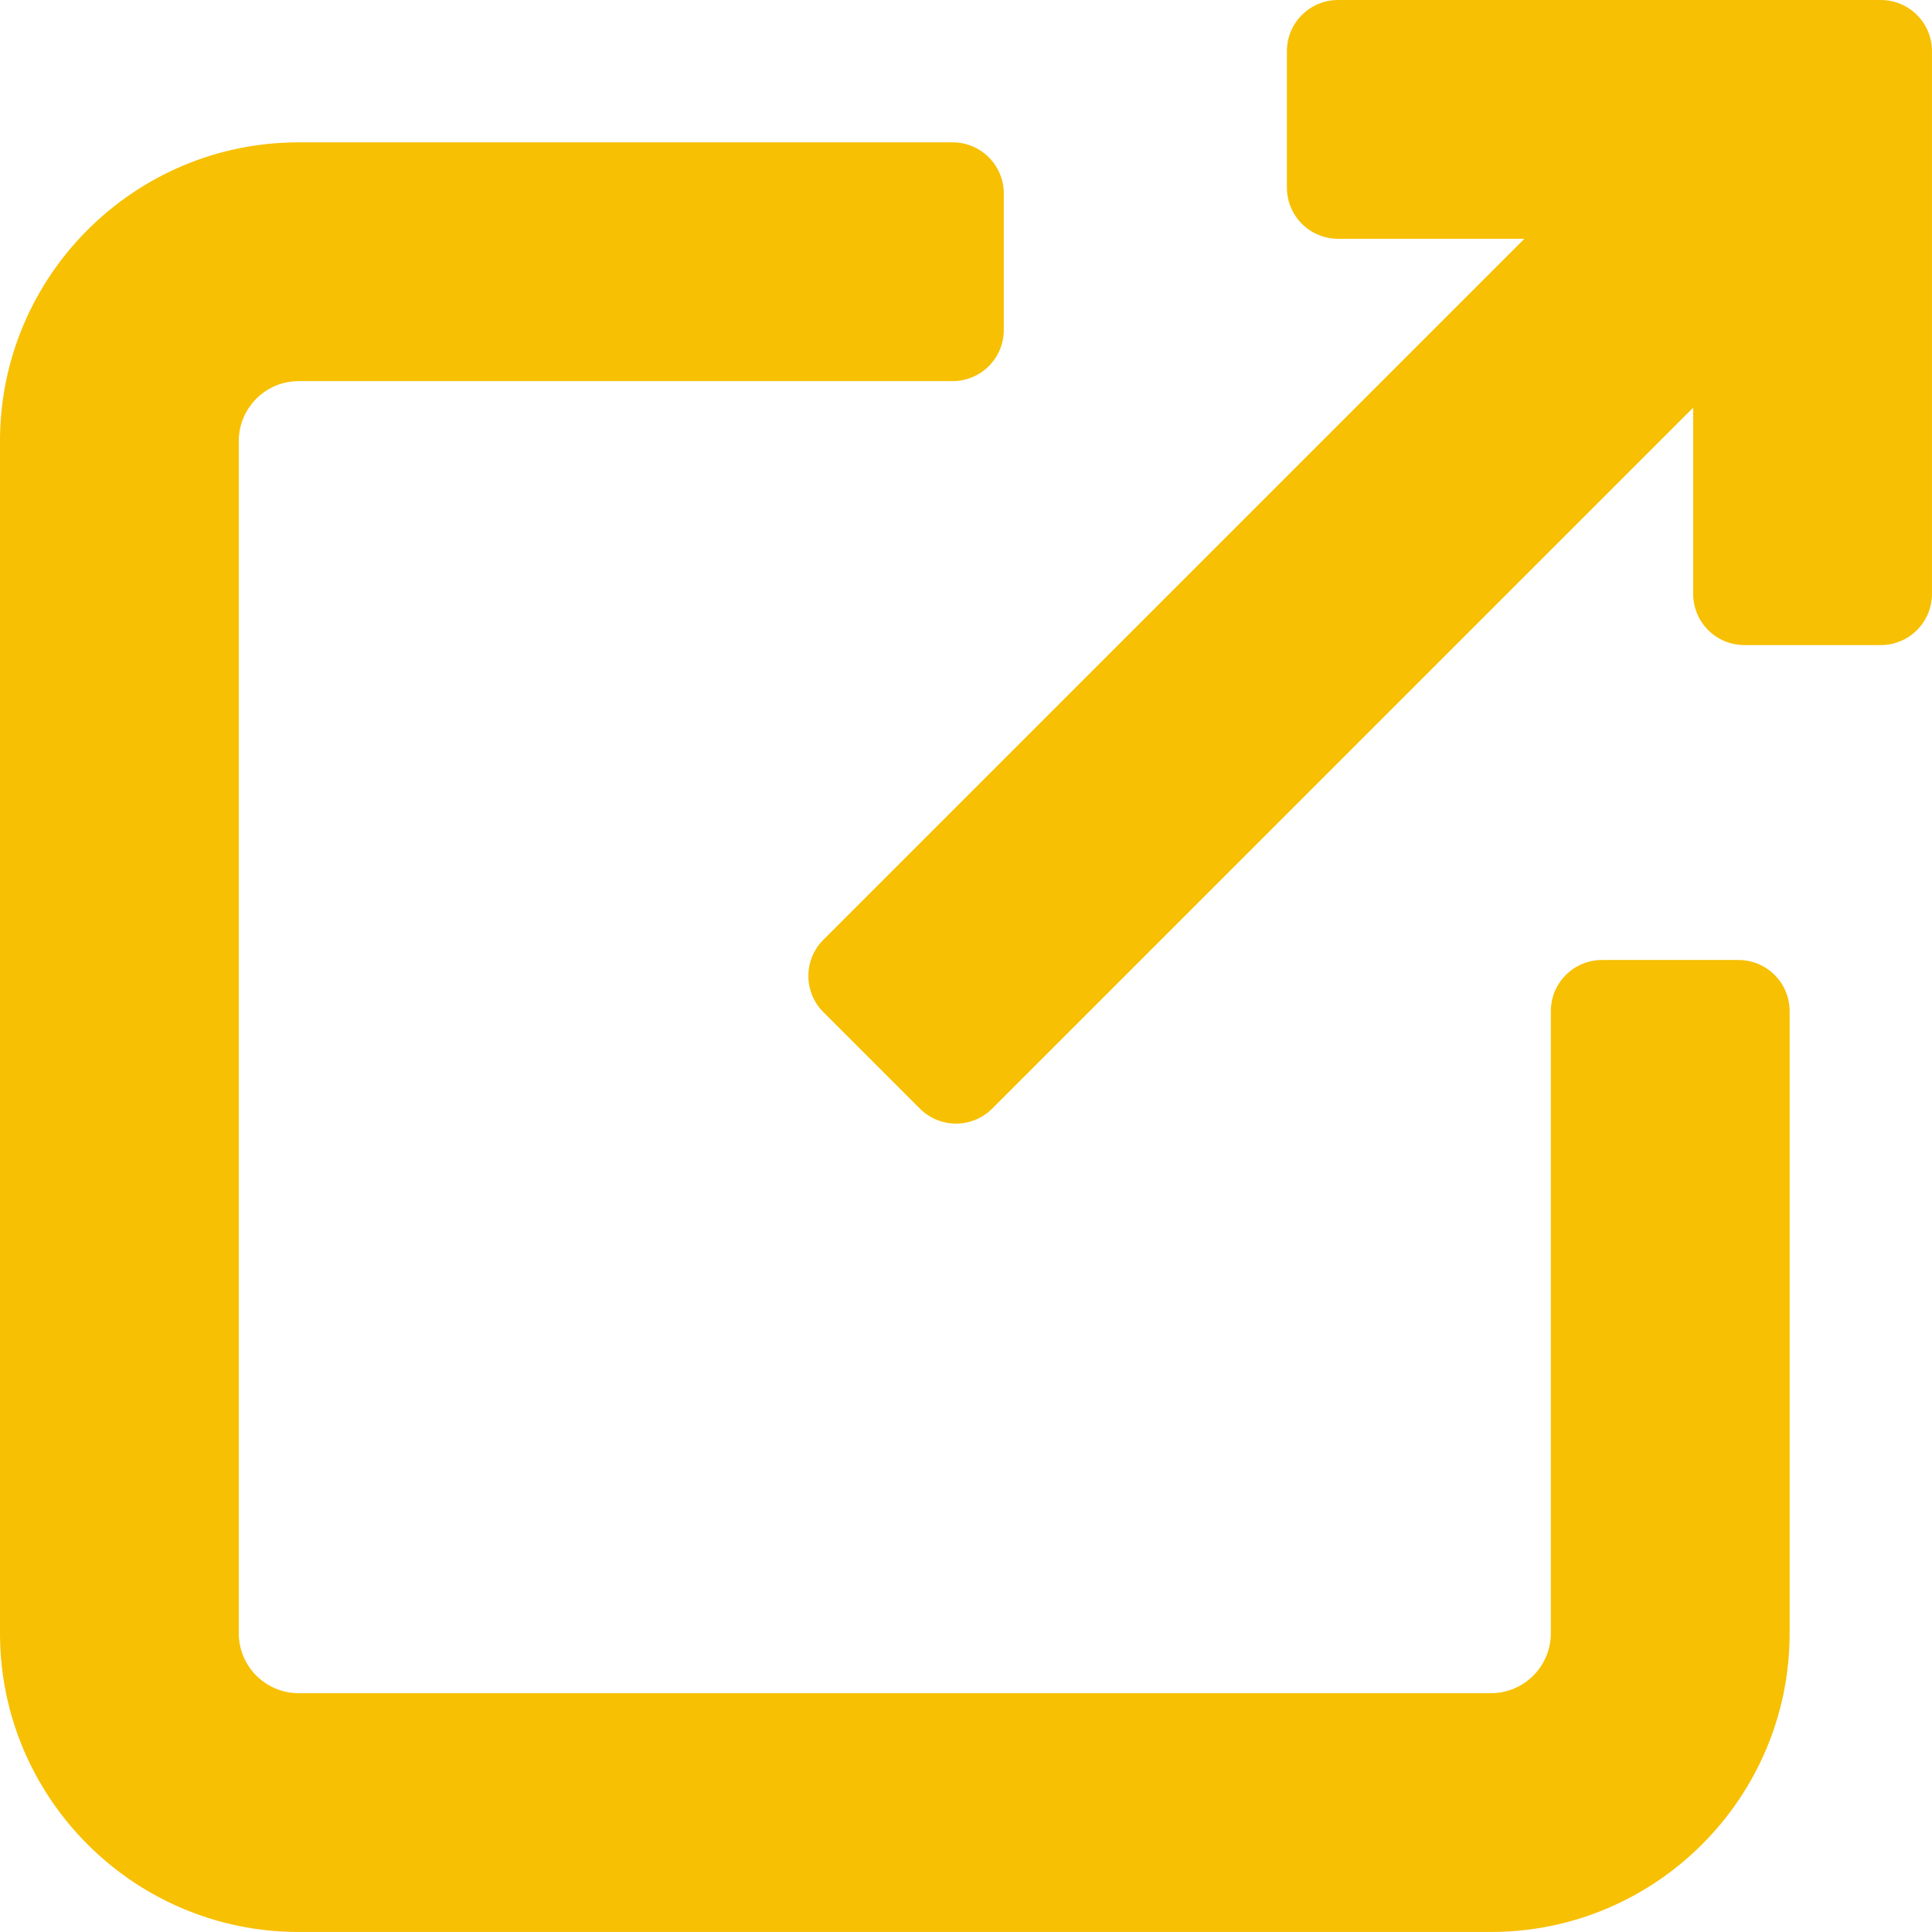
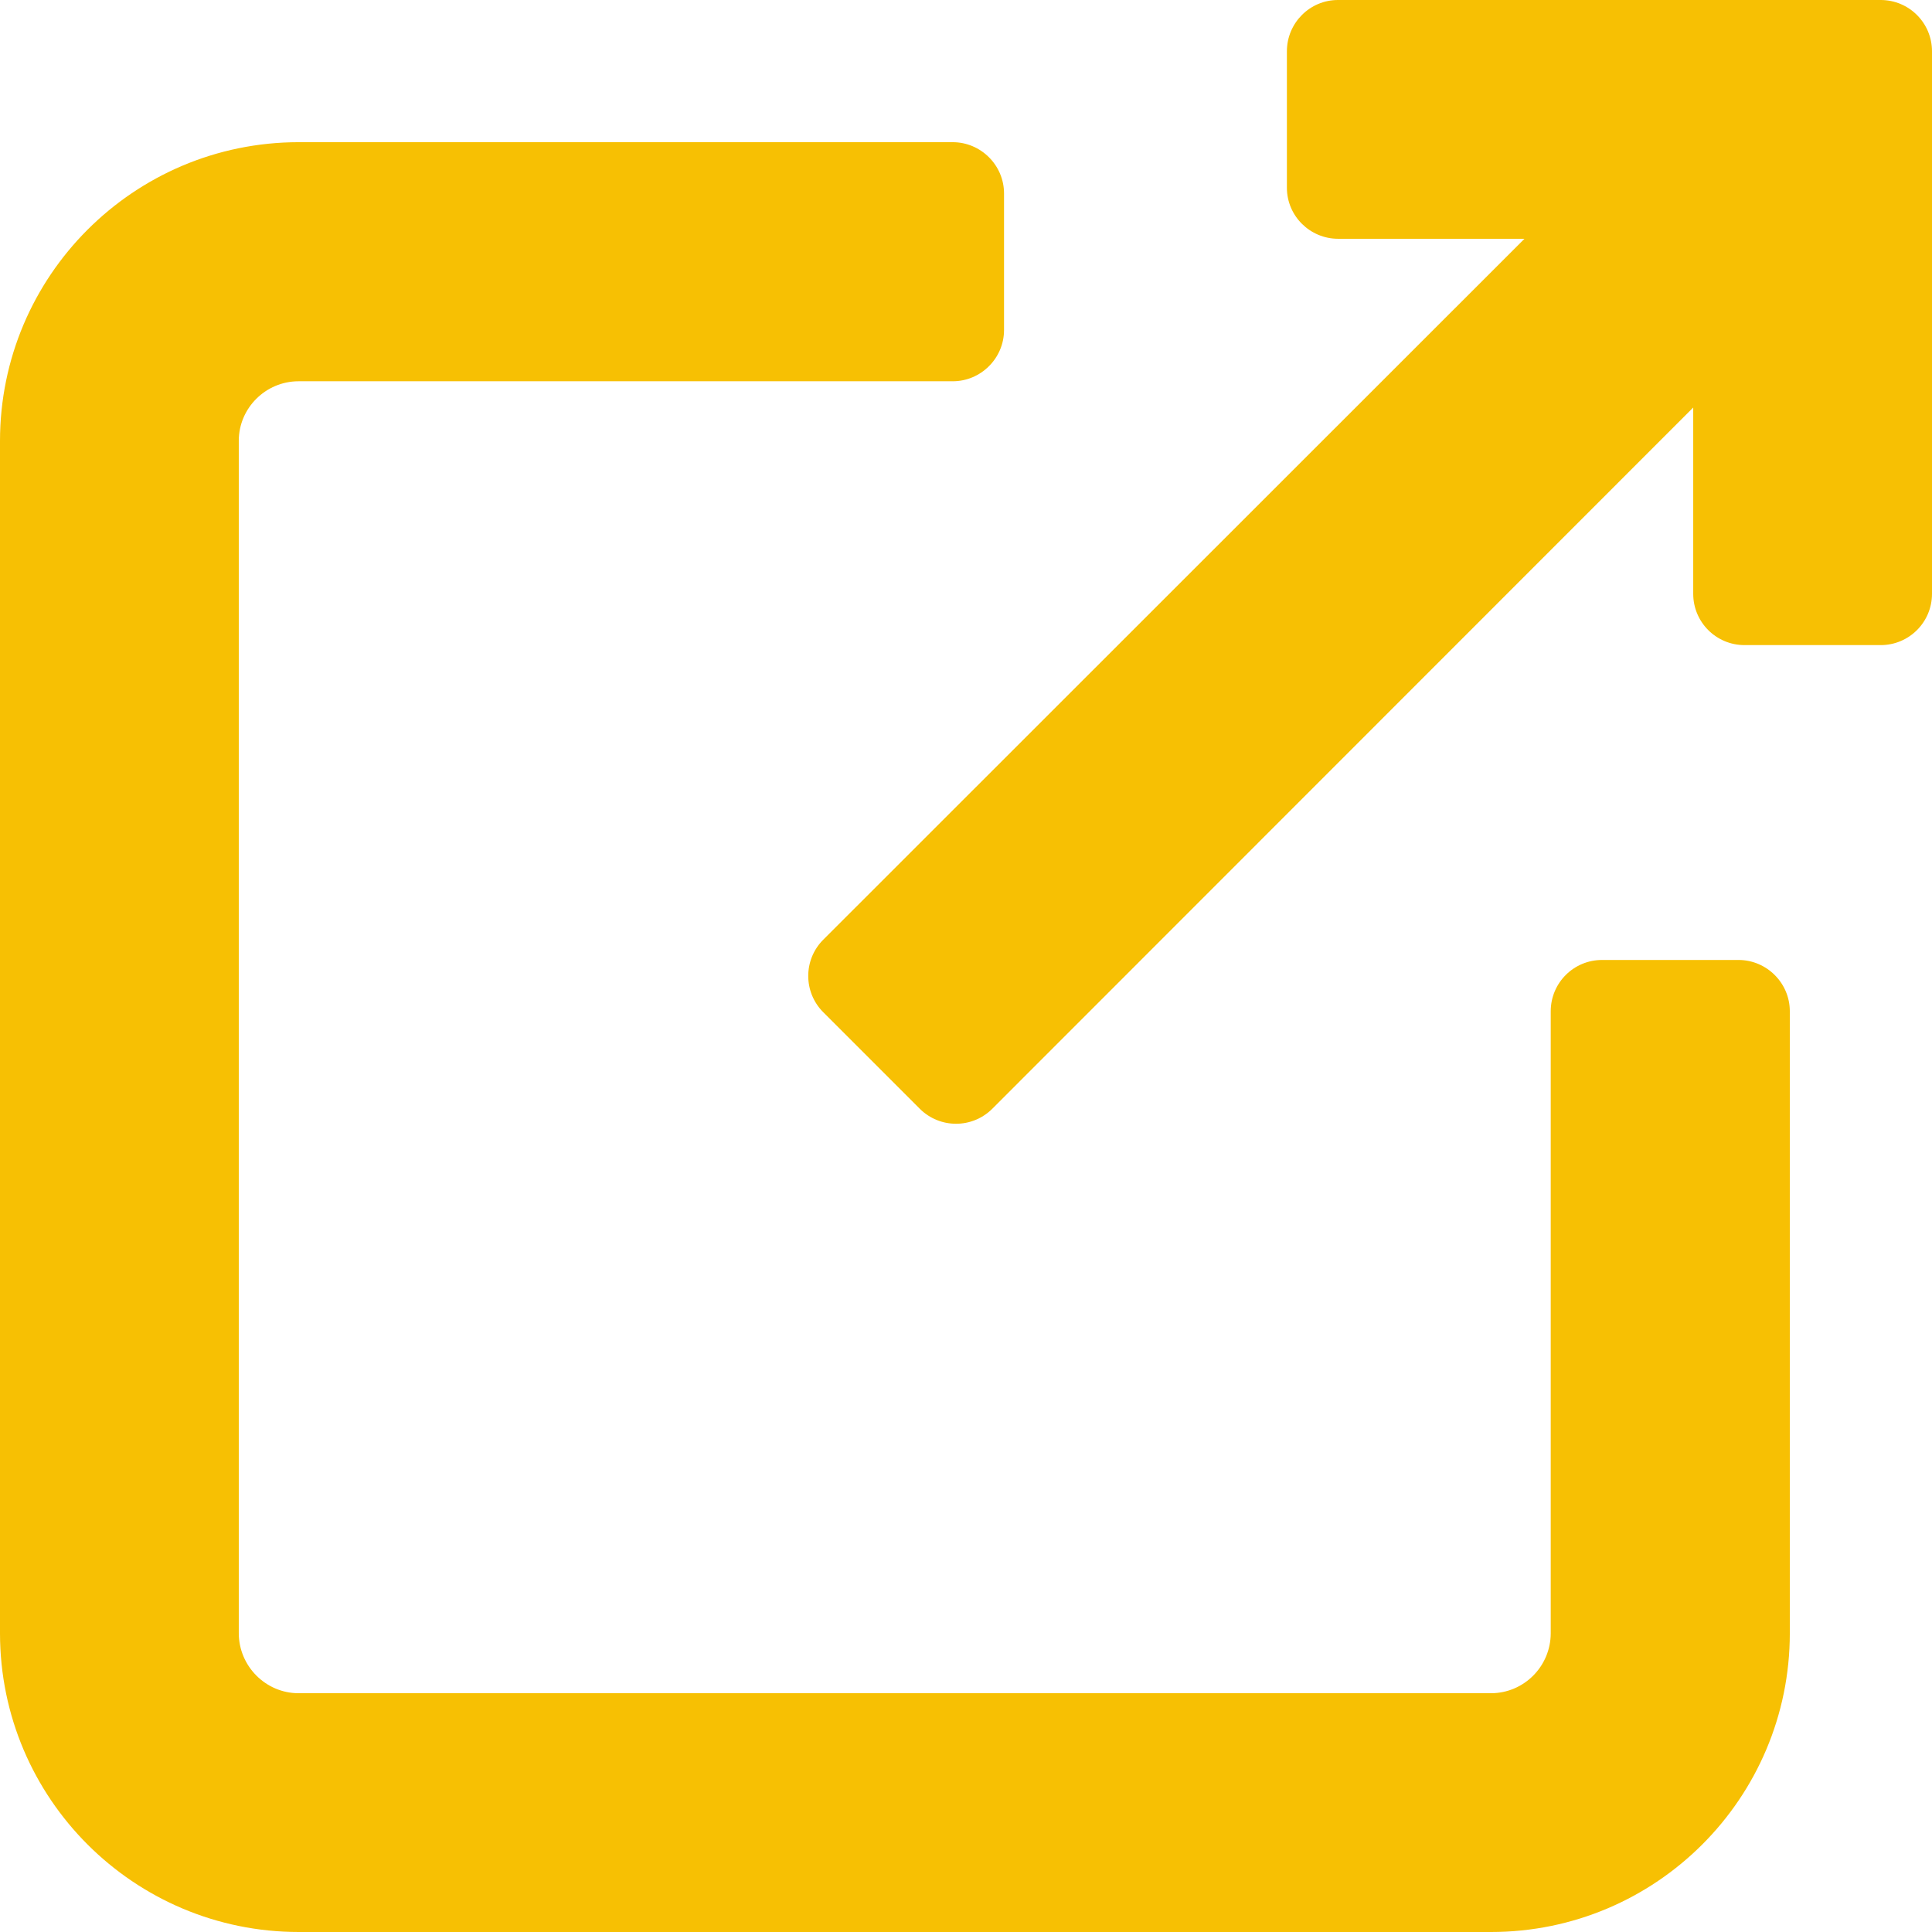
- <svg xmlns="http://www.w3.org/2000/svg" width="64" height="64" viewBox="0 0 64 64" fill="none">
-   <path d="M57.589 31.801H53.069C52.133 31.801 51.374 32.56 51.374 33.496V54.105C51.374 55.199 50.483 56.089 49.39 56.089H9.893C8.8 56.089 7.91 55.199 7.91 54.105V14.609C7.91 13.515 8.8 12.625 9.893 12.625H31.557C32.493 12.625 33.252 11.866 33.252 10.93V6.41C33.252 5.474 32.493 4.715 31.557 4.715H9.893C4.438 4.715 0 9.154 0 14.609V54.105C0 59.561 4.438 63.999 9.893 63.999H49.389C54.845 63.999 59.284 59.561 59.284 54.105V33.496C59.284 32.56 58.525 31.801 57.589 31.801Z" fill="#F7C003" />
-   <path d="M62.304 0H44.325C43.389 0 42.63 0.759 42.63 1.695V6.215C42.63 7.151 43.389 7.91 44.325 7.91H50.496L27.275 31.131C26.613 31.793 26.613 32.866 27.275 33.528L30.471 36.724C30.789 37.042 31.22 37.221 31.67 37.221C32.119 37.221 32.55 37.042 32.868 36.724L56.089 13.504V19.674C56.089 20.61 56.848 21.369 57.784 21.369H62.304C63.24 21.369 63.999 20.61 63.999 19.674V1.695C63.999 0.759 63.24 0 62.304 0Z" fill="#F7C003" />
+ <svg xmlns="http://www.w3.org/2000/svg" fill="none" viewBox="0 0 64 64">
+   <defs />
+   <path fill="#F7C003" d="M57.59 31.8h-4.52c-.94 0-1.7.76-1.7 1.7v20.6c0 1.1-.89 1.99-1.98 1.99H9.89c-1.09 0-1.98-.9-1.98-1.99V14.6c0-1.08.89-1.97 1.98-1.97h21.67c.93 0 1.7-.76 1.7-1.7V6.41c0-.94-.77-1.7-1.7-1.7H9.89A9.9 9.9 0 000 14.61v39.5A9.9 9.9 0 009.9 64h39.49a9.9 9.9 0 009.9-9.9V33.5c0-.94-.77-1.7-1.7-1.7z" />
+   <path fill="#F7C003" d="M62.3 0H44.32c-.93 0-1.69.76-1.69 1.7v4.52c0 .93.76 1.69 1.7 1.69h6.17L27.27 31.13a1.7 1.7 0 000 2.4l3.2 3.2a1.7 1.7 0 002.4 0L56.09 13.5v6.17c0 .94.76 1.7 1.7 1.7h4.51c.94 0 1.7-.76 1.7-1.7V1.7c0-.94-.76-1.7-1.7-1.7z" />
</svg>
